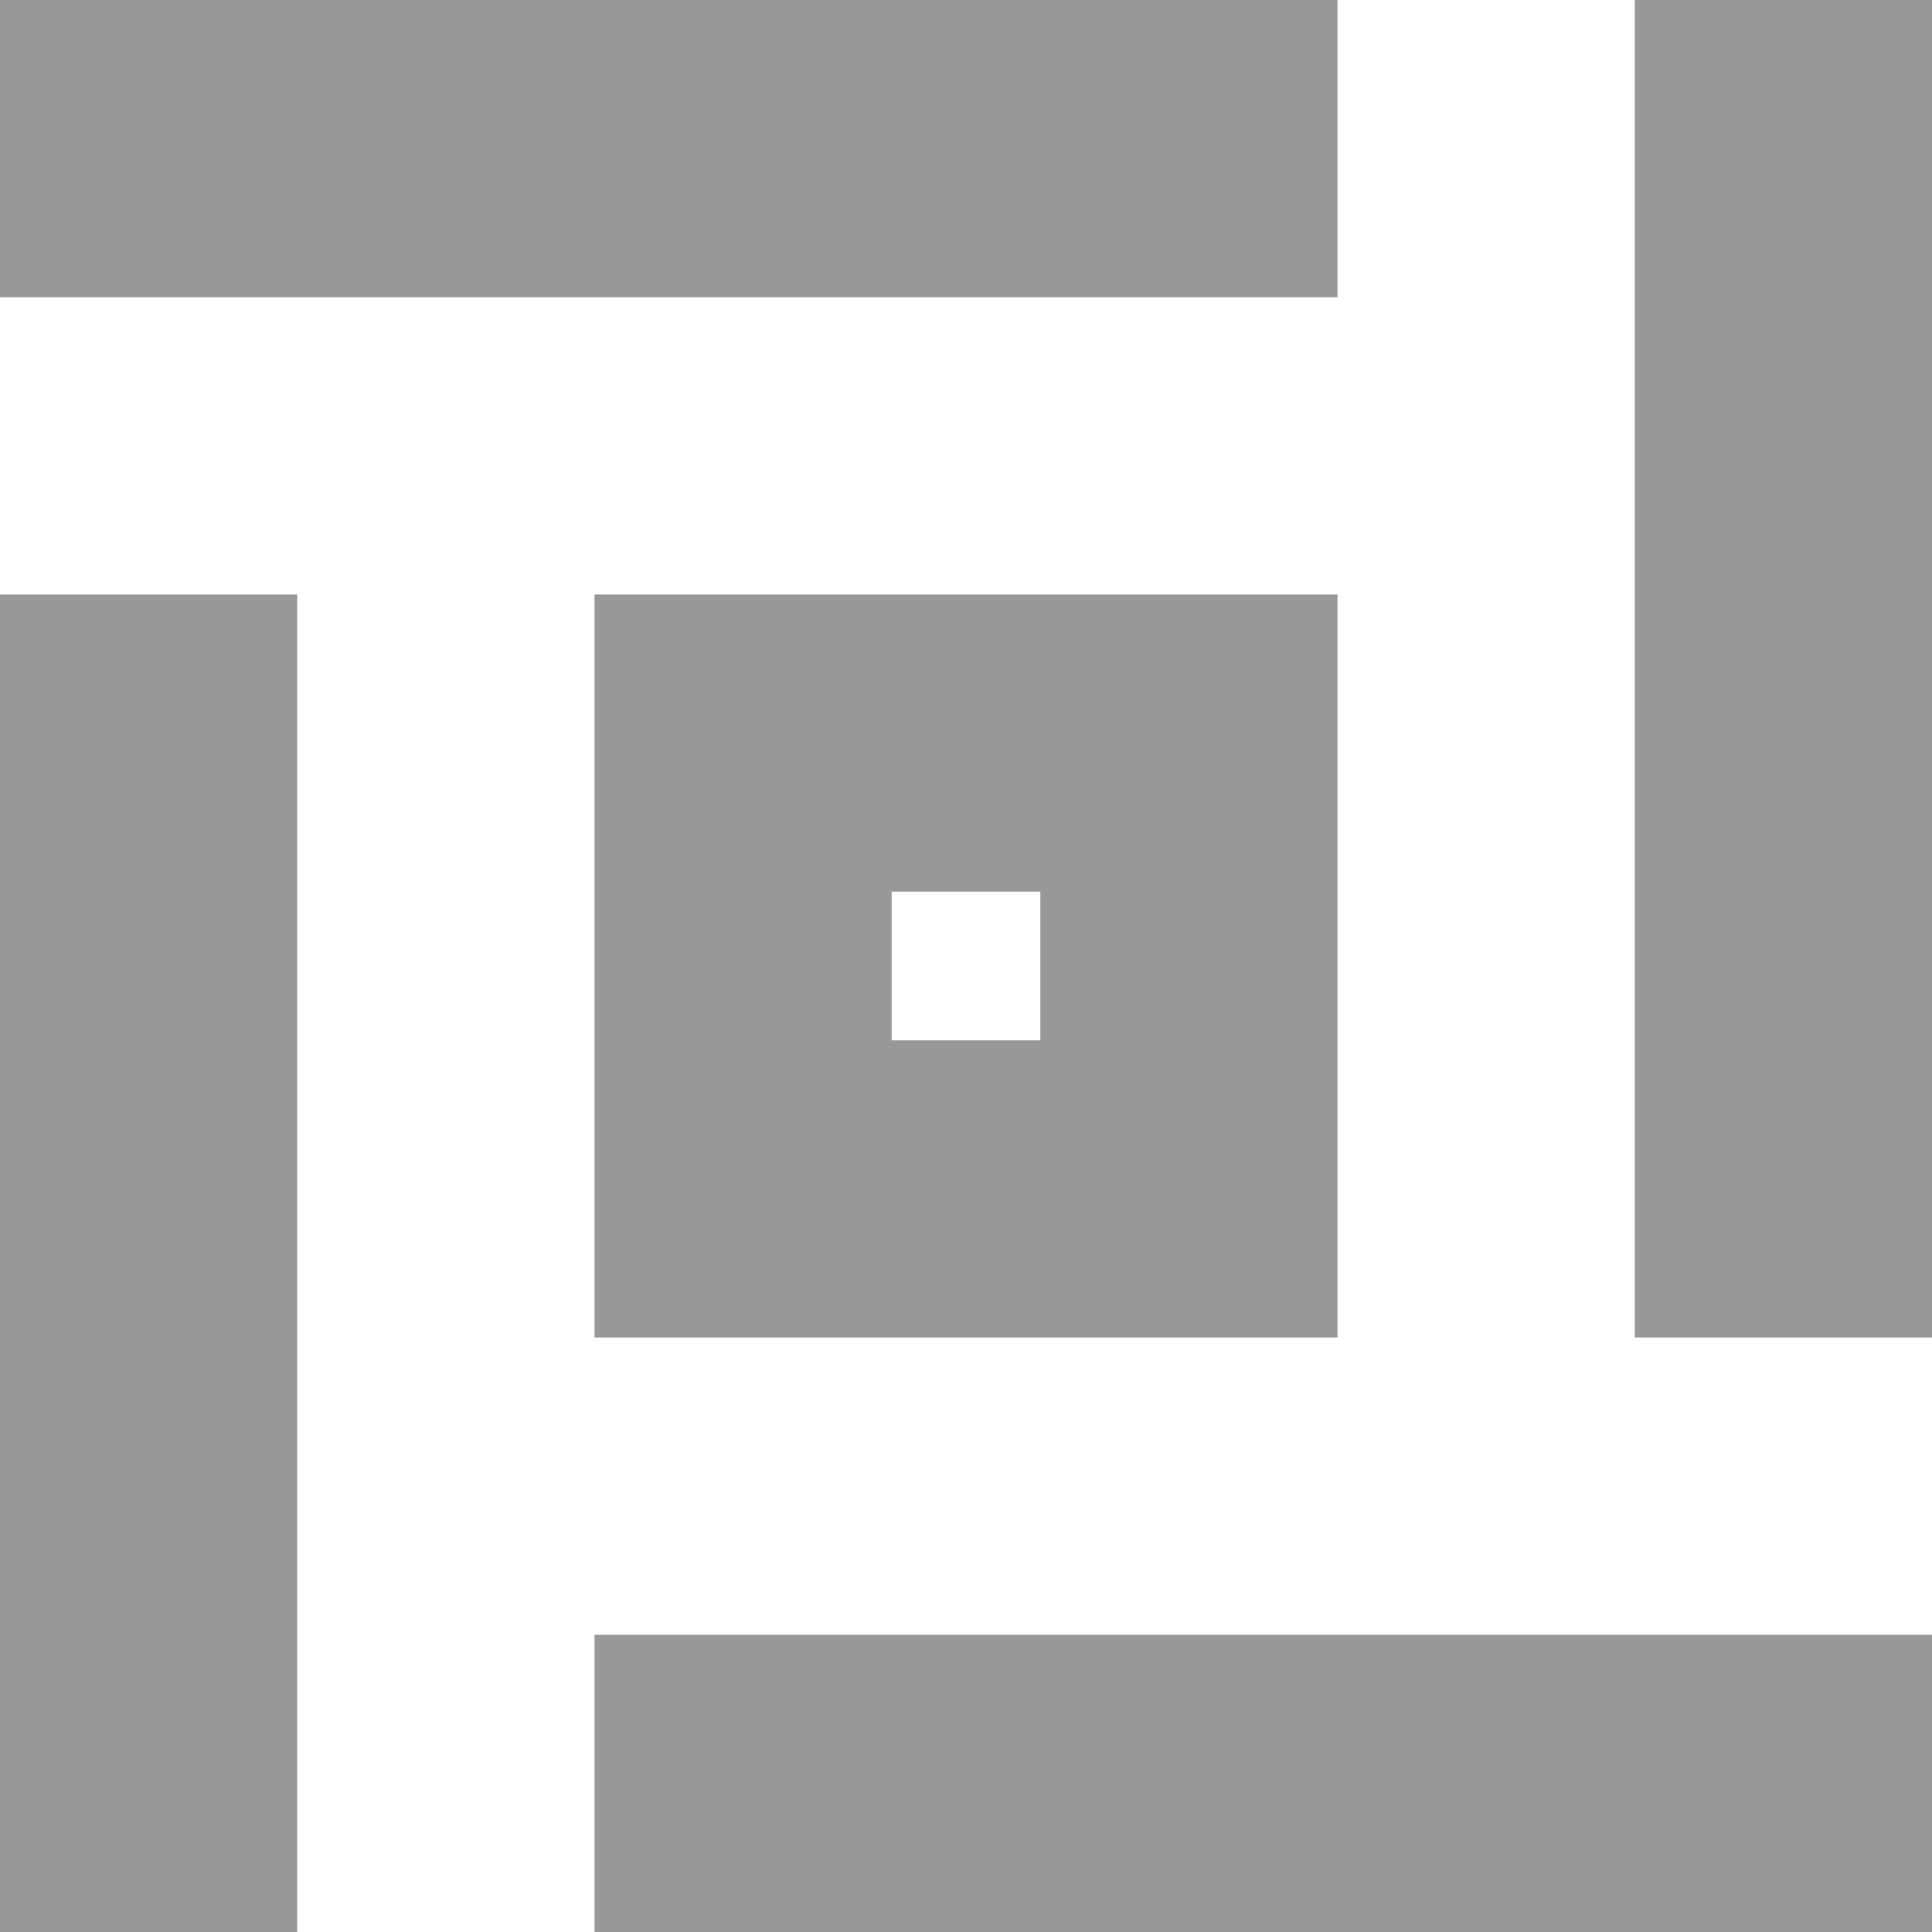
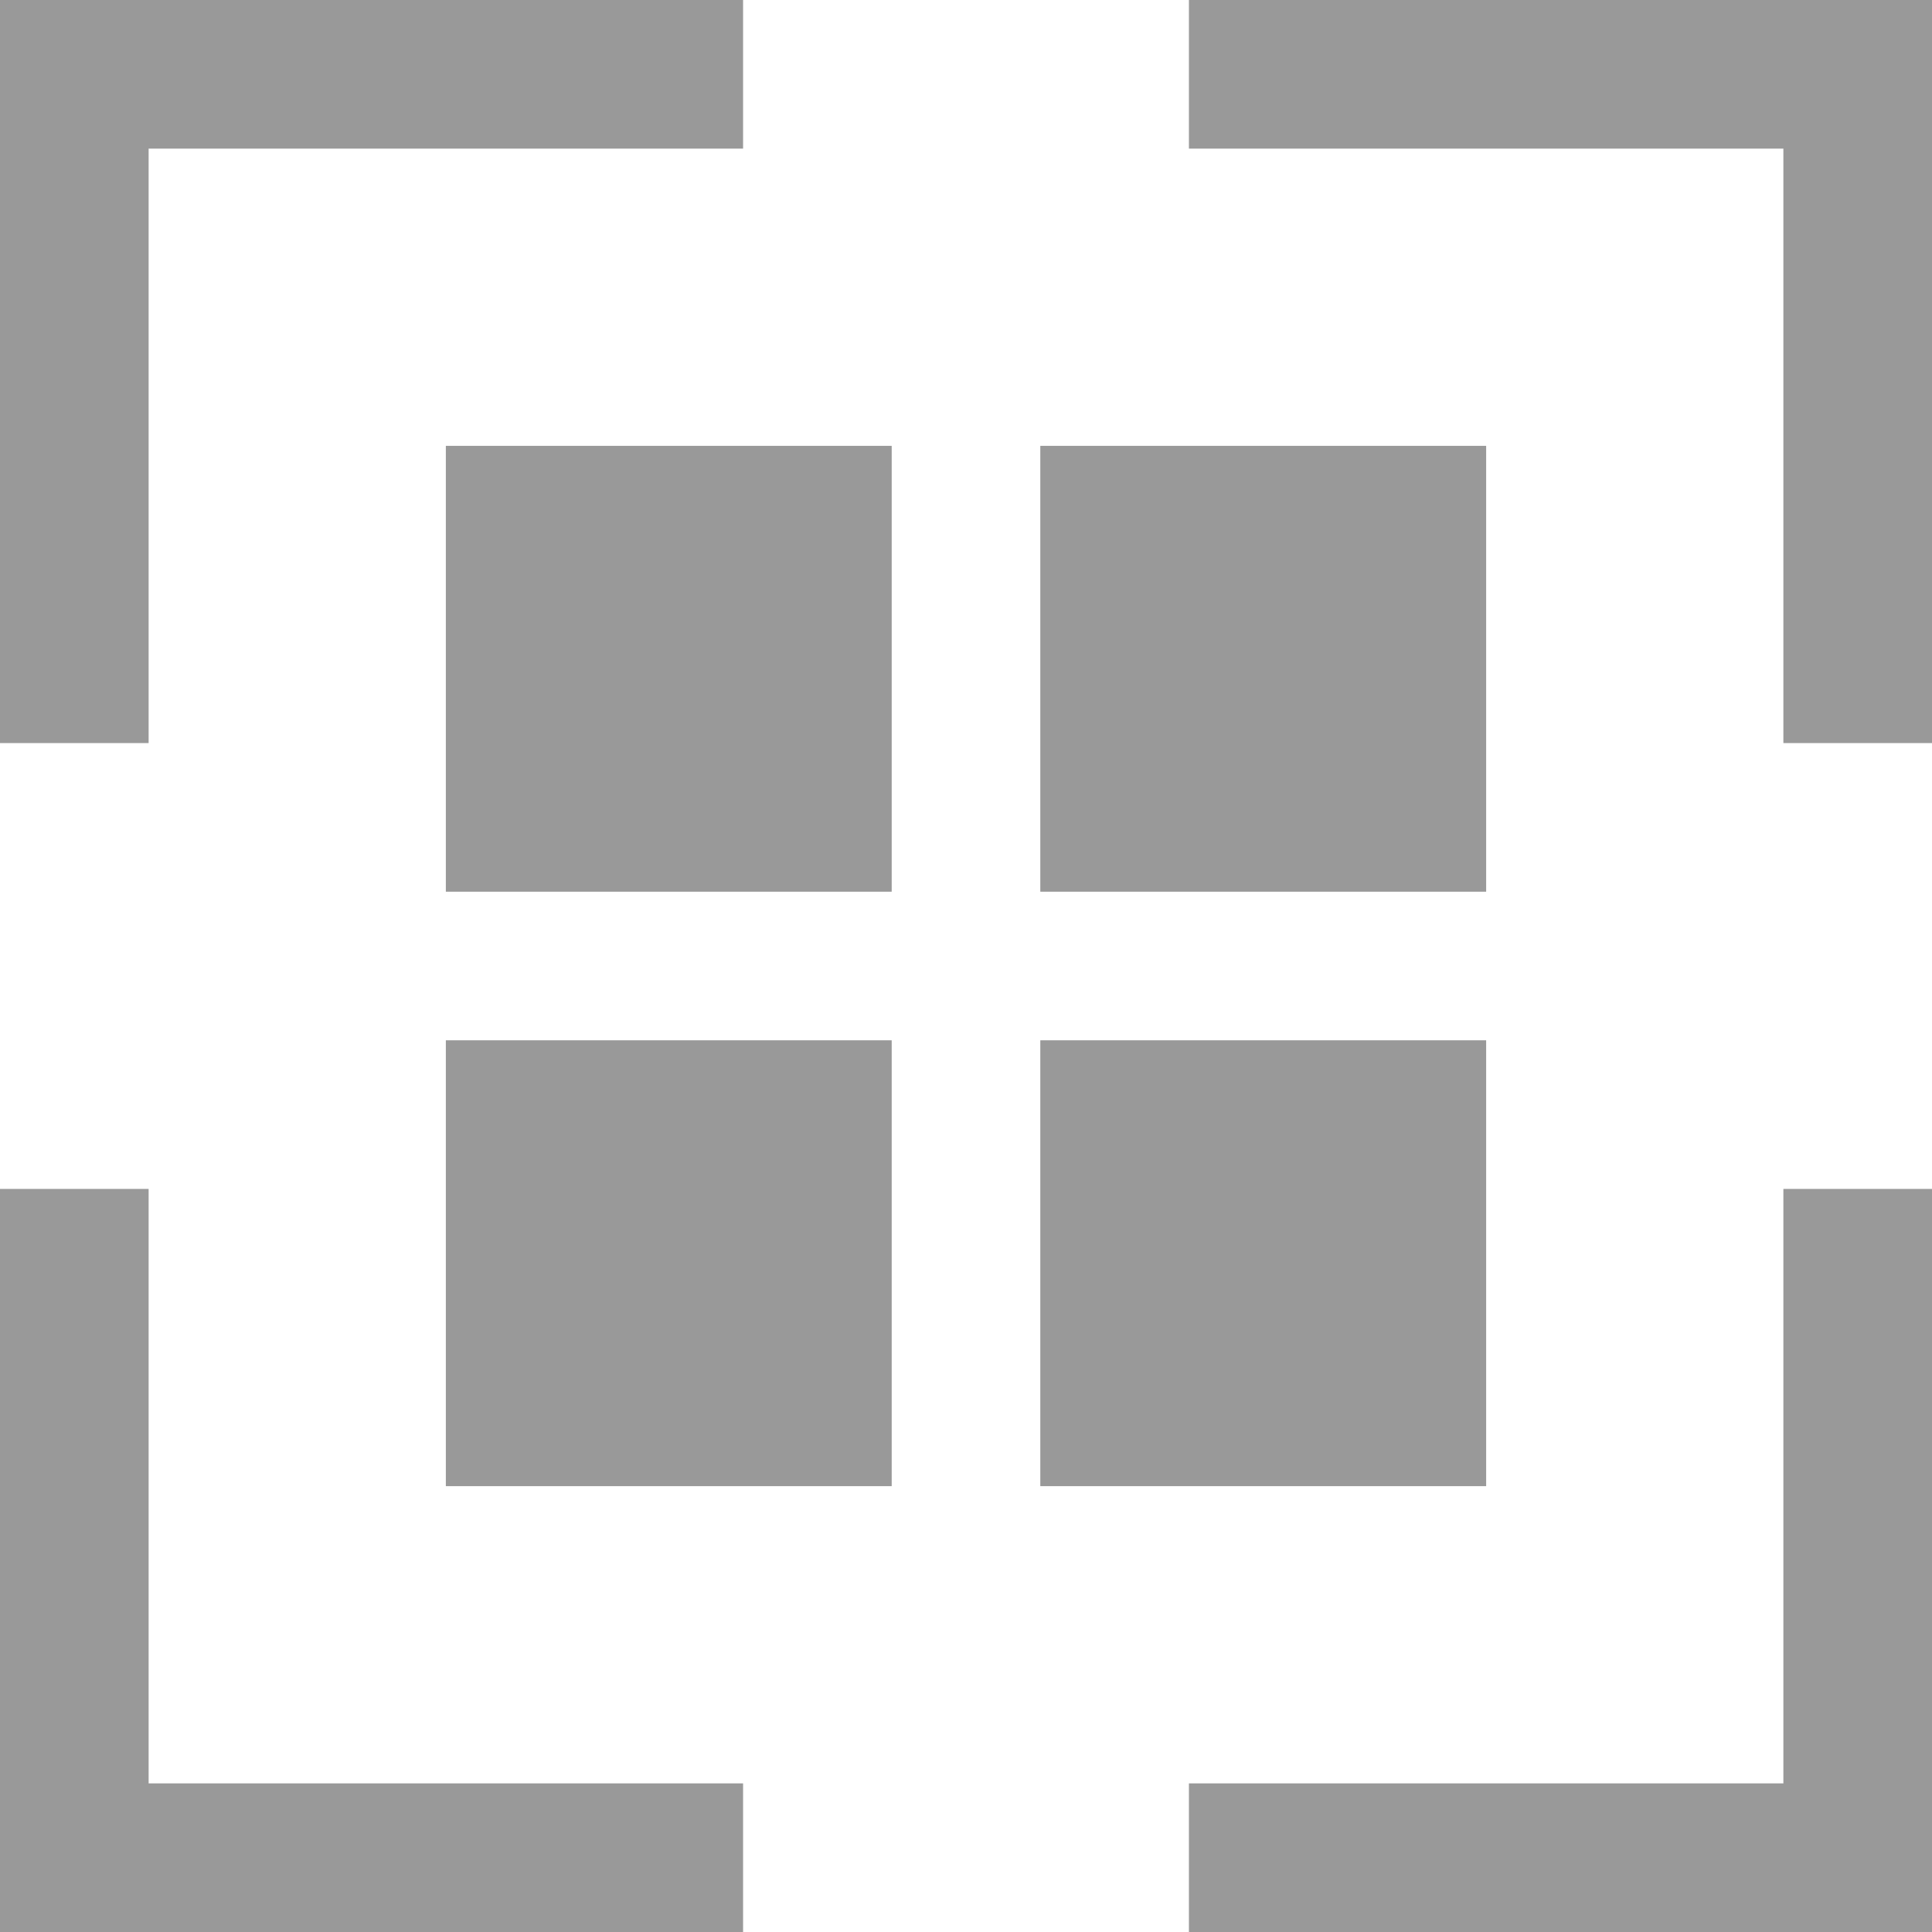
- <svg xmlns="http://www.w3.org/2000/svg" id="Layer_1" data-name="Layer 1" viewBox="0 0 13 13">
-   <defs>
-     <style>.cls-1{fill:#999999;}</style>
-   </defs>
-   <path class="cls-1" d="M7,6V7H6V6H7M9,4H4V9H9V4Z" />
-   <rect class="cls-1" width="9" height="2" />
-   <rect class="cls-1" x="11" width="2" height="9" />
-   <rect class="cls-1" x="4" y="11" width="9" height="2" transform="translate(17 24) rotate(180)" />
-   <rect class="cls-1" y="4" width="2" height="9" transform="translate(2 17) rotate(180)" />
+ <svg xmlns="http://www.w3.org/2000/svg" width="13px" height="13px" viewBox="0 0 13 13" version="1.1">
+   <defs />
+   <g id="icon-/-app-/-13x13-v1-dark" stroke="none" stroke-width="1" fill="none" fill-rule="evenodd">
+     <g id="icon_apps_v1" fill="#999999" fill-rule="nonzero">
+       <rect id="Rectangle-path" x="3" y="3" width="3" height="3" />
+       <rect id="Rectangle-path" x="3" y="7" width="3" height="3" />
+       <rect id="Rectangle-path" x="7" y="3" width="3" height="3" />
+       <rect id="Rectangle-path" x="7" y="7" width="3" height="3" />
+       <rect id="Rectangle-path" x="0" y="0" width="1" height="5" />
+       <rect id="Rectangle-path" x="0" y="0" width="5" height="1" />
+       <rect id="Rectangle-path" x="8" y="0" width="5" height="1" />
+       <rect id="Rectangle-path" x="12" y="0" width="1" height="5" />
+       <rect id="Rectangle-path" transform="translate(12.5, 10.5) rotate(180) translate(-12.5, -10.5) " x="12" y="8" width="1" height="5" />
+       <rect id="Rectangle-path" transform="translate(10.5, 12.5) rotate(180) translate(-10.5, -12.5) " x="8" y="12" width="5" height="1" />
+       <rect id="Rectangle-path" transform="translate(2.5, 12.5) rotate(180) translate(-2.5, -12.5) " x="-1.33226763e-15" y="12" width="5" height="1" />
+       <rect id="Rectangle-path" transform="translate(0.5, 10.5) rotate(180) translate(-0.5, -10.5) " x="-1.33226763e-15" y="8" width="1" height="5" />
+     </g>
+   </g>
</svg>
